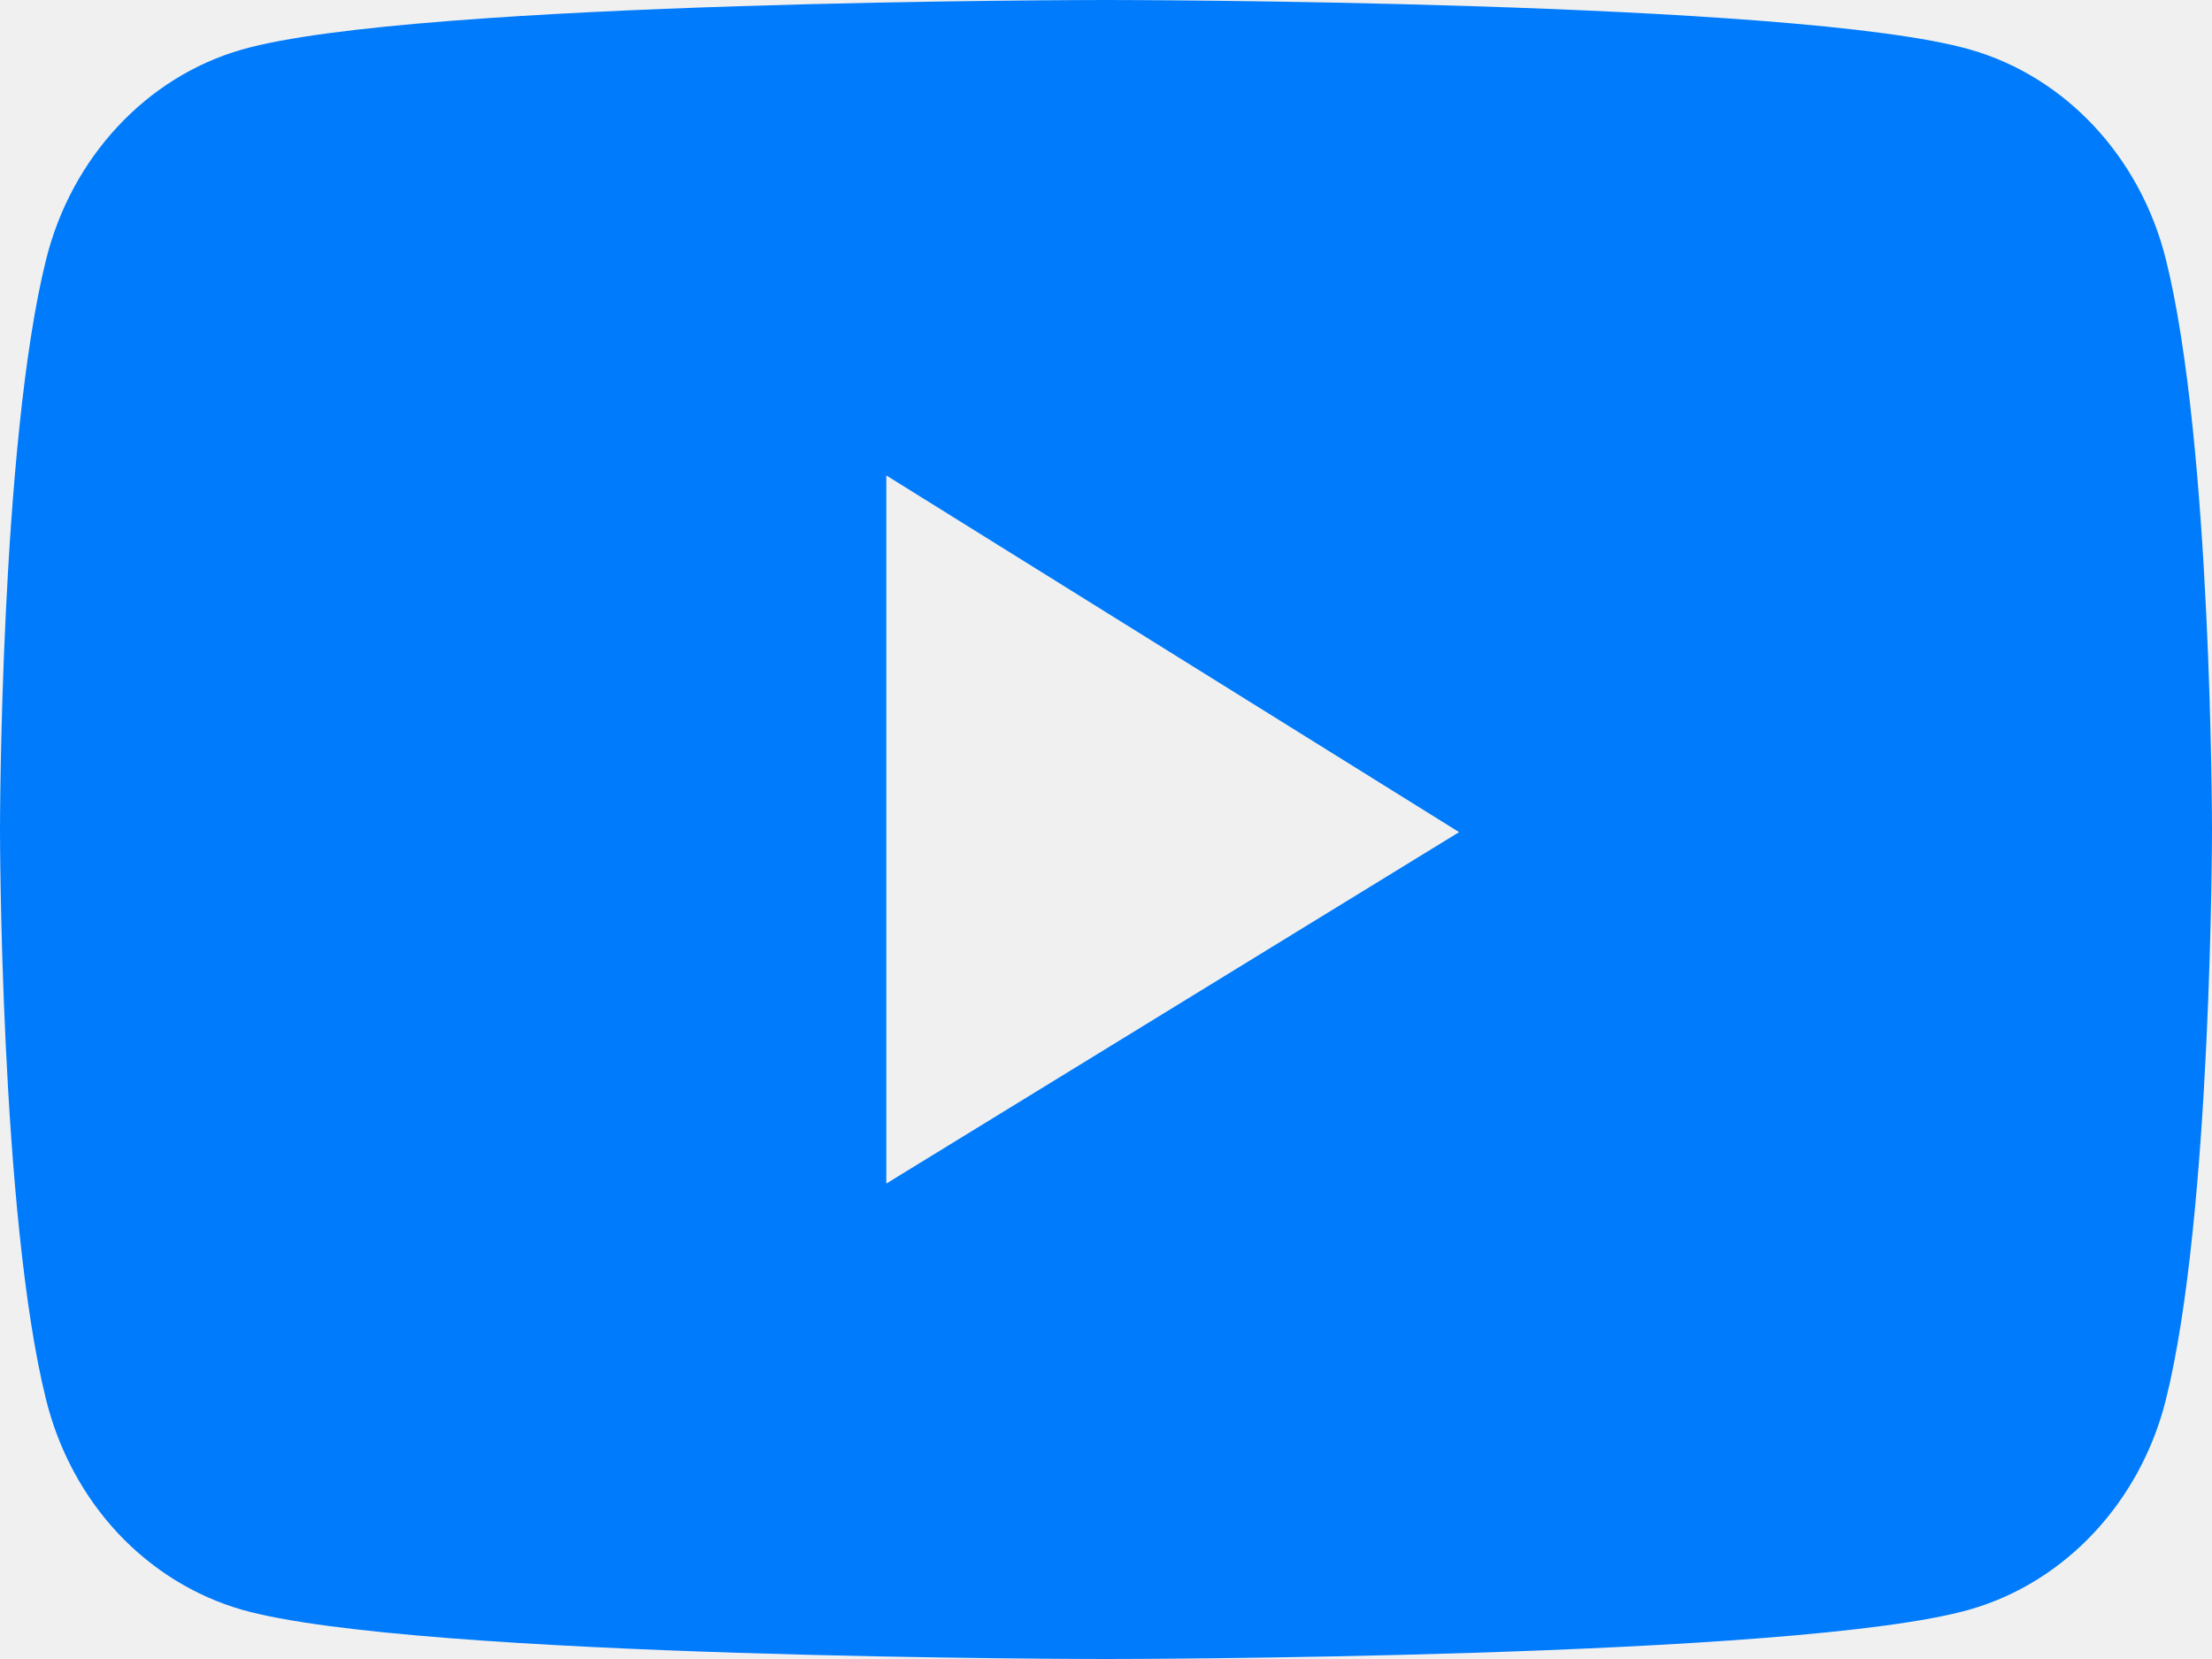
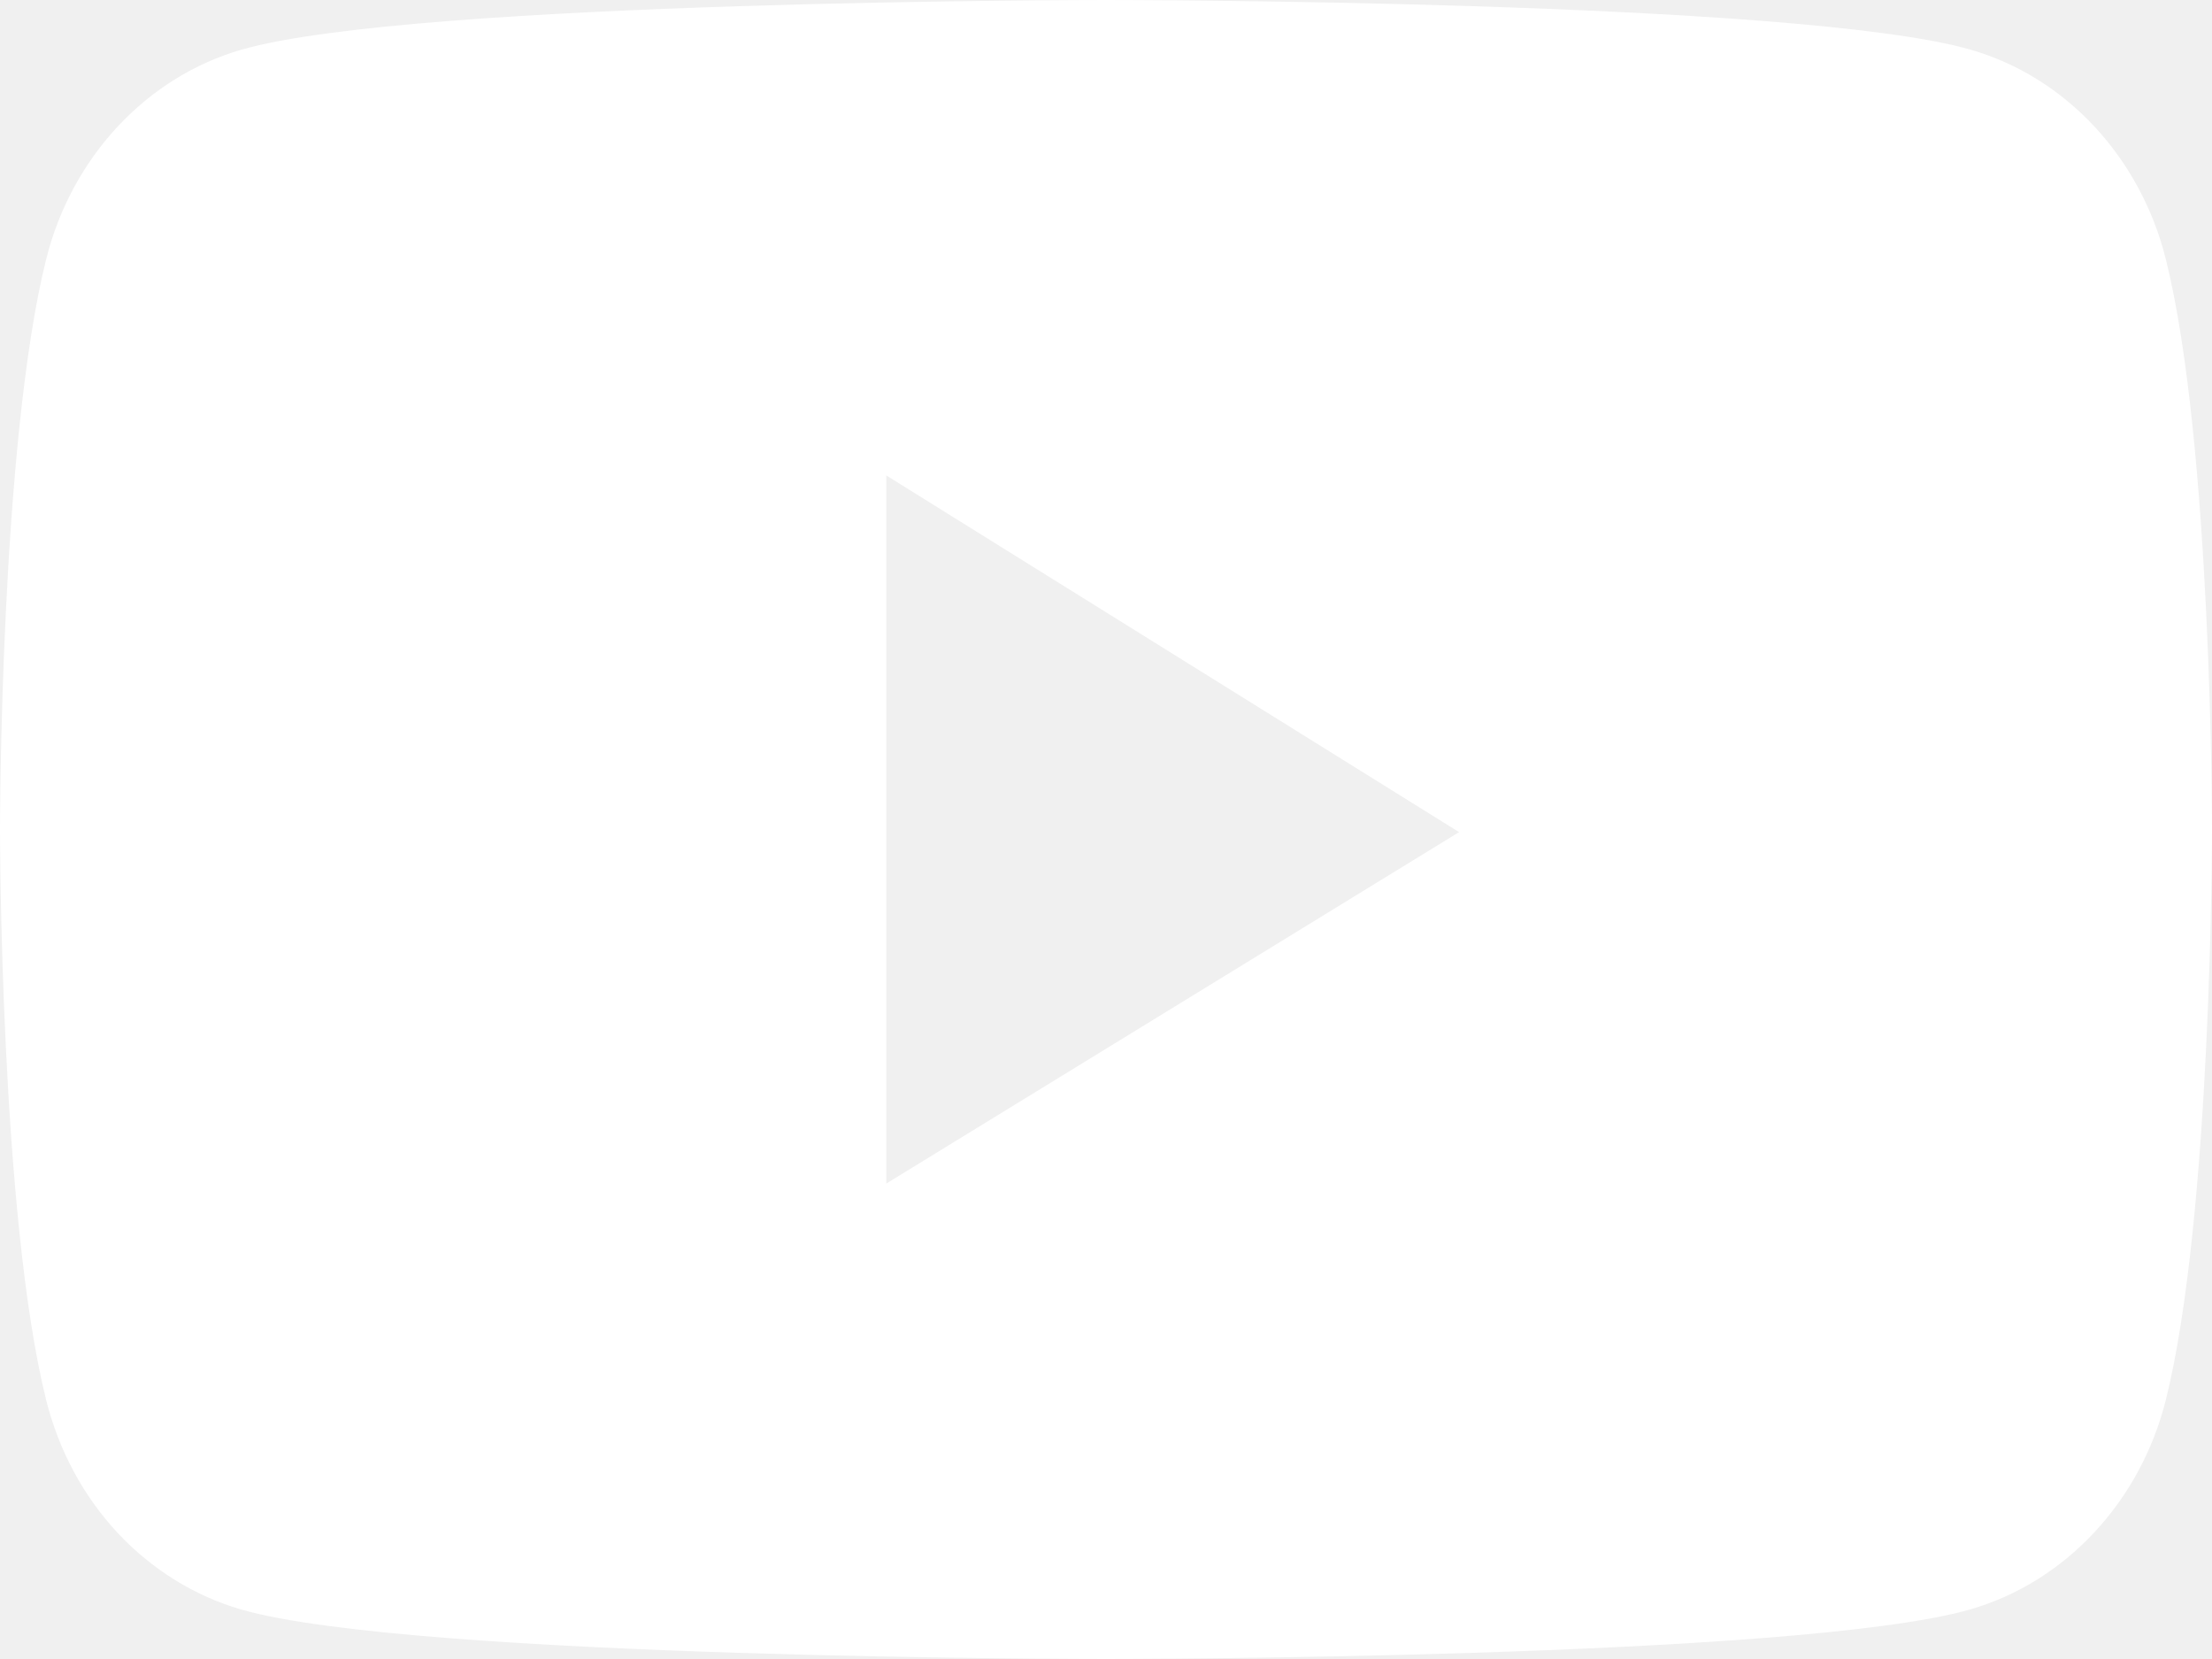
<svg xmlns="http://www.w3.org/2000/svg" width="16" height="12" viewBox="0 0 16 12" fill="none">
-   <path d="M15.666 10.126C15.575 10.489 15.396 10.819 15.148 11.085C14.9 11.351 14.591 11.543 14.252 11.641C13.004 12 8 12 8 12C8 12 2.996 12 1.748 11.643C1.409 11.545 1.1 11.354 0.851 11.088C0.603 10.822 0.425 10.491 0.334 10.127C-6.81196e-08 8.79 0 6 0 6C0 6 -6.81196e-08 3.21 0.334 1.875C0.518 1.137 1.061 0.556 1.748 0.359C2.996 -3.97491e-07 8 -1.78814e-07 8 -1.78814e-07C8 -1.78814e-07 13.004 -3.97491e-07 14.252 0.359C14.941 0.556 15.482 1.137 15.666 1.875C16 3.21 16 6 16 6C16 6 16 8.79 15.666 10.126ZM6.411 3.439V8.561L10.554 6.019L6.411 3.439Z" fill="#007BFB" />
+   <path d="M15.666 10.126C15.575 10.489 15.396 10.819 15.148 11.085C14.9 11.351 14.591 11.543 14.252 11.641C13.004 12 8 12 8 12C8 12 2.996 12 1.748 11.643C1.409 11.545 1.1 11.354 0.851 11.088C0.603 10.822 0.425 10.491 0.334 10.127C-6.81196e-08 8.79 0 6 0 6C0 6 -6.81196e-08 3.21 0.334 1.875C0.518 1.137 1.061 0.556 1.748 0.359C2.996 -3.97491e-07 8 -1.78814e-07 8 -1.78814e-07C8 -1.78814e-07 13.004 -3.97491e-07 14.252 0.359C14.941 0.556 15.482 1.137 15.666 1.875C16 3.21 16 6 16 6C16 6 16 8.79 15.666 10.126ZM6.411 3.439V8.561L10.554 6.019L6.411 3.439Z" fill="#FFFFFF" />
</svg>
